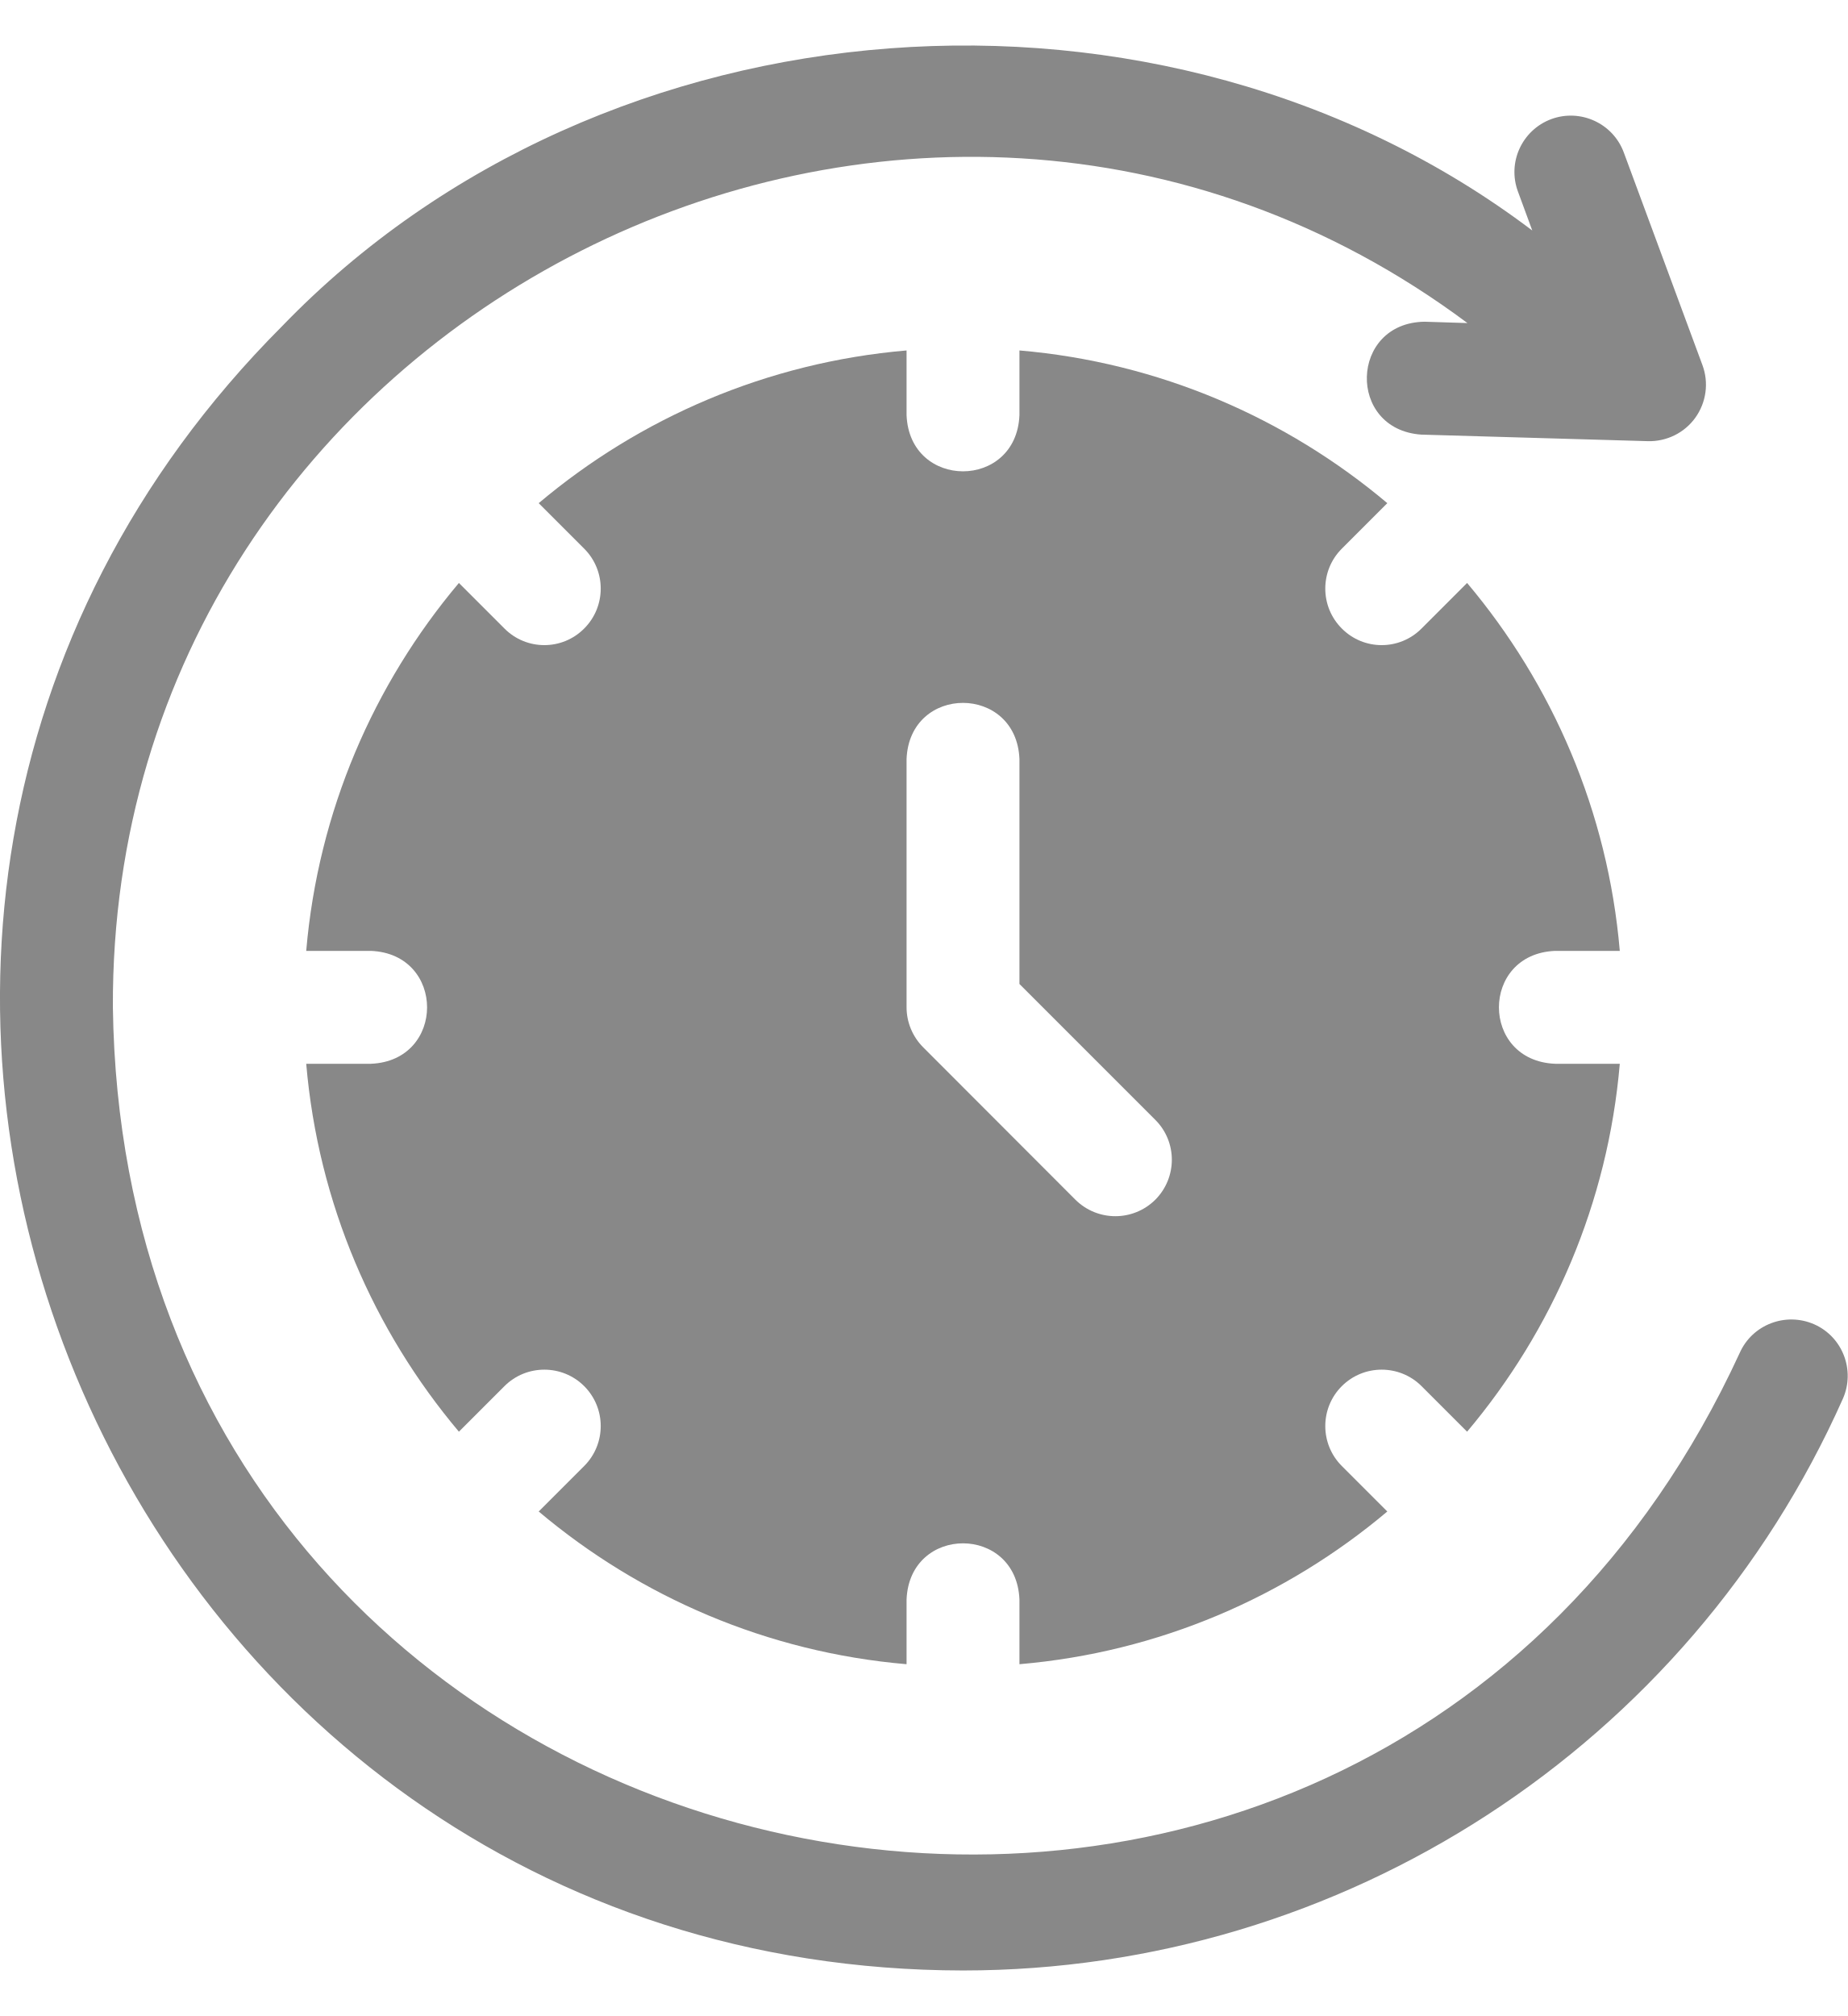
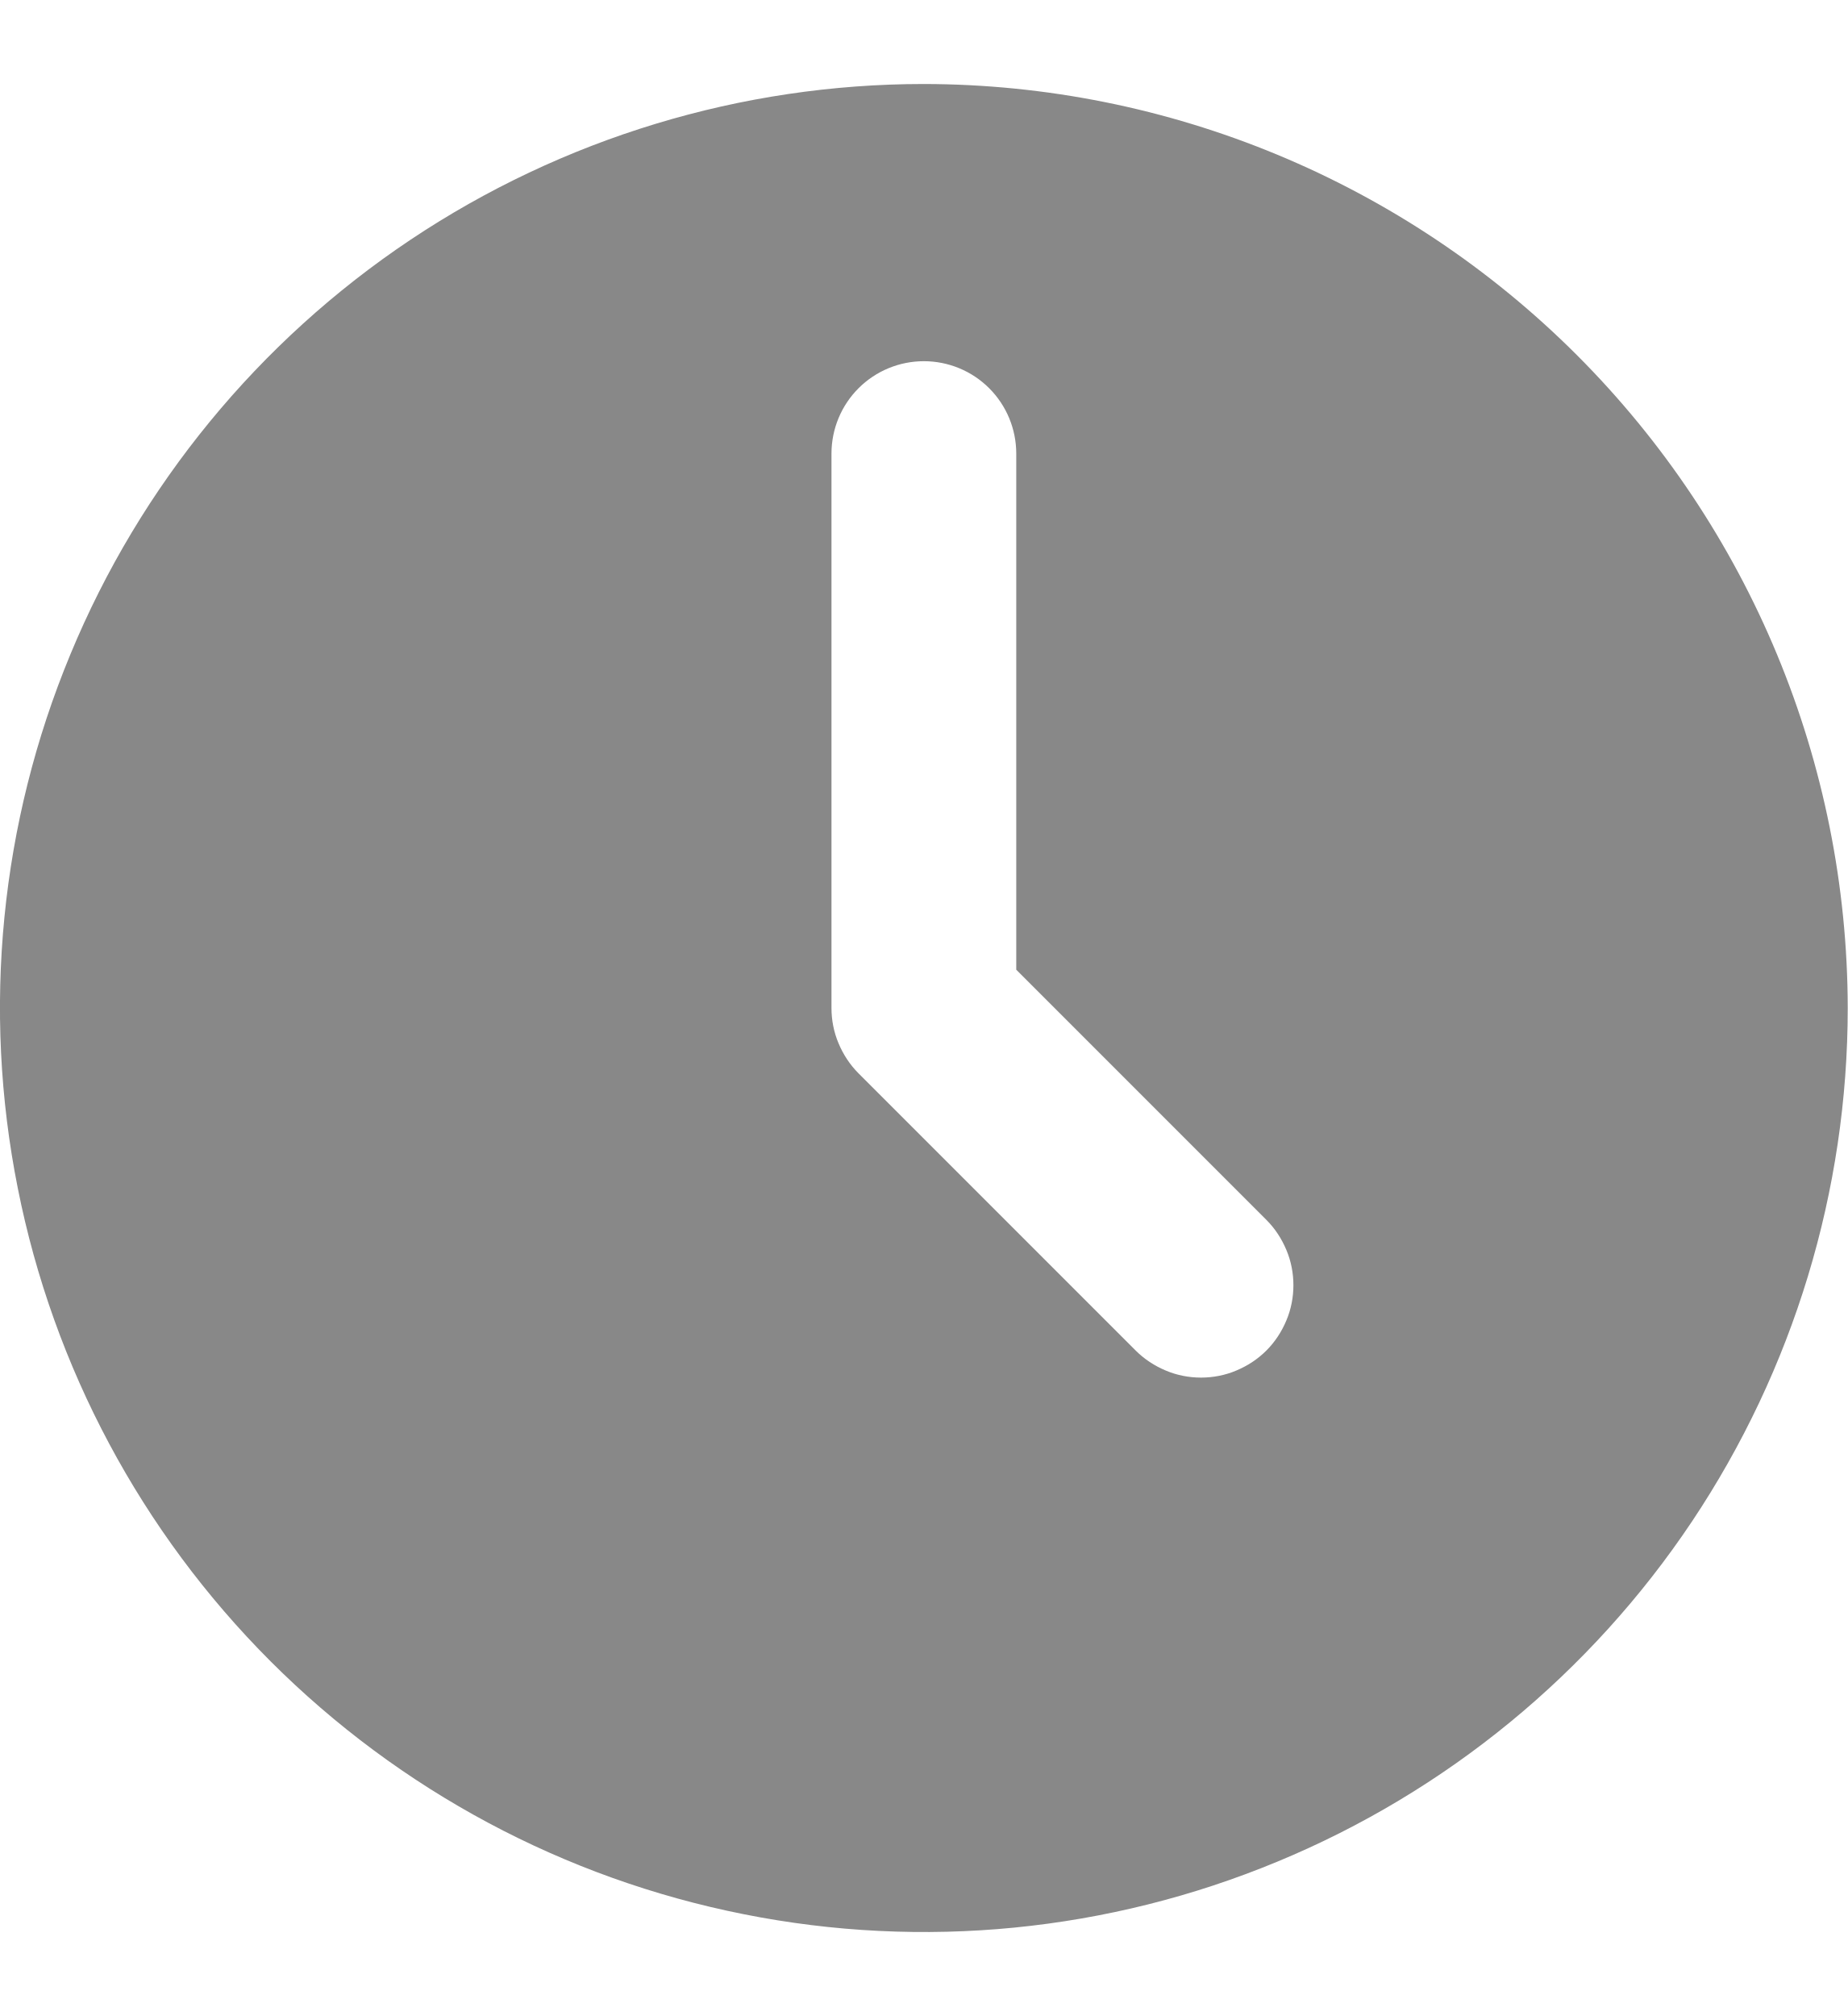
<svg xmlns="http://www.w3.org/2000/svg" width="11" height="12" viewBox="0 0 11 12" fill="none">
-   <path d="M9.258 5.66H9.643C9.572 4.83 9.242 4.073 8.734 3.47L8.463 3.741C8.332 3.873 8.119 3.873 7.988 3.741C7.857 3.61 7.857 3.397 7.988 3.266L8.259 2.995C7.656 2.487 6.899 2.157 6.069 2.086V2.471C6.051 2.917 5.415 2.917 5.397 2.471V2.086C4.567 2.157 3.81 2.487 3.207 2.995L3.478 3.266C3.609 3.397 3.609 3.61 3.478 3.741C3.347 3.873 3.134 3.873 3.003 3.741L2.732 3.47C2.224 4.073 1.894 4.83 1.823 5.66H2.208C2.654 5.678 2.654 6.314 2.208 6.332H1.823C1.894 7.162 2.224 7.919 2.732 8.522L3.003 8.251C3.134 8.12 3.347 8.12 3.478 8.251C3.609 8.382 3.609 8.595 3.478 8.726L3.207 8.997C3.81 9.505 4.567 9.835 5.397 9.906V9.521C5.415 9.075 6.051 9.075 6.069 9.521V9.906C6.899 9.835 7.656 9.505 8.259 8.997L7.988 8.726C7.857 8.595 7.857 8.382 7.988 8.251C8.119 8.12 8.332 8.12 8.463 8.251L8.734 8.522C9.242 7.919 9.572 7.162 9.643 6.332H9.258C8.812 6.314 8.812 5.678 9.258 5.66ZM6.878 7.141C6.746 7.272 6.534 7.272 6.402 7.141L5.496 6.234C5.433 6.171 5.397 6.085 5.397 5.996V4.518C5.415 4.072 6.051 4.073 6.069 4.518V5.857L6.878 6.666C7.009 6.797 7.009 7.009 6.878 7.141Z" fill="#888888" />
-   <path d="M10.801 7.883C10.631 7.808 10.432 7.884 10.357 8.053C8.078 12.999 0.746 11.446 0.672 5.996C0.654 1.876 5.438 -0.536 8.736 1.923L8.481 1.915C8.035 1.921 8.017 2.556 8.461 2.587L9.81 2.626C9.921 2.629 10.028 2.577 10.093 2.486C10.158 2.395 10.174 2.278 10.135 2.173L9.667 0.908C9.603 0.734 9.409 0.645 9.235 0.709C9.061 0.774 8.972 0.967 9.037 1.141L9.122 1.372C6.924 -0.29 3.598 -0.047 1.679 1.942C-1.916 5.544 0.645 11.724 5.733 11.729C7.995 11.729 10.051 10.393 10.971 8.326C11.046 8.157 10.97 7.958 10.801 7.883Z" fill="#888888" />
+   <path d="M5.5 0.5C4.412 0.5 3.349 0.823 2.444 1.427C1.54 2.031 0.835 2.89 0.419 3.895C0.002 4.9 -0.107 6.006 0.106 7.073C0.318 8.14 0.842 9.12 1.611 9.889C2.38 10.658 3.36 11.182 4.427 11.394C5.494 11.607 6.6 11.498 7.605 11.081C8.61 10.665 9.469 9.96 10.073 9.056C10.677 8.151 11 7.088 11 6C10.998 4.542 10.418 3.144 9.387 2.113C8.356 1.082 6.958 0.502 5.5 0.5ZM7.539 8.039C7.488 8.09 7.427 8.13 7.36 8.158C7.294 8.186 7.222 8.2 7.15 8.2C7.078 8.2 7.006 8.186 6.94 8.158C6.873 8.13 6.812 8.09 6.761 8.039L5.111 6.389C5.06 6.338 5.02 6.277 4.992 6.21C4.964 6.144 4.95 6.072 4.95 6V2.7C4.95 2.554 5.008 2.414 5.111 2.311C5.214 2.208 5.354 2.15 5.5 2.15C5.646 2.15 5.786 2.208 5.889 2.311C5.992 2.414 6.05 2.554 6.05 2.7V5.772L7.539 7.261C7.59 7.312 7.63 7.373 7.658 7.44C7.686 7.506 7.7 7.578 7.7 7.65C7.7 7.722 7.686 7.794 7.658 7.86C7.63 7.927 7.59 7.988 7.539 8.039Z" fill="#888888" />
</svg>
